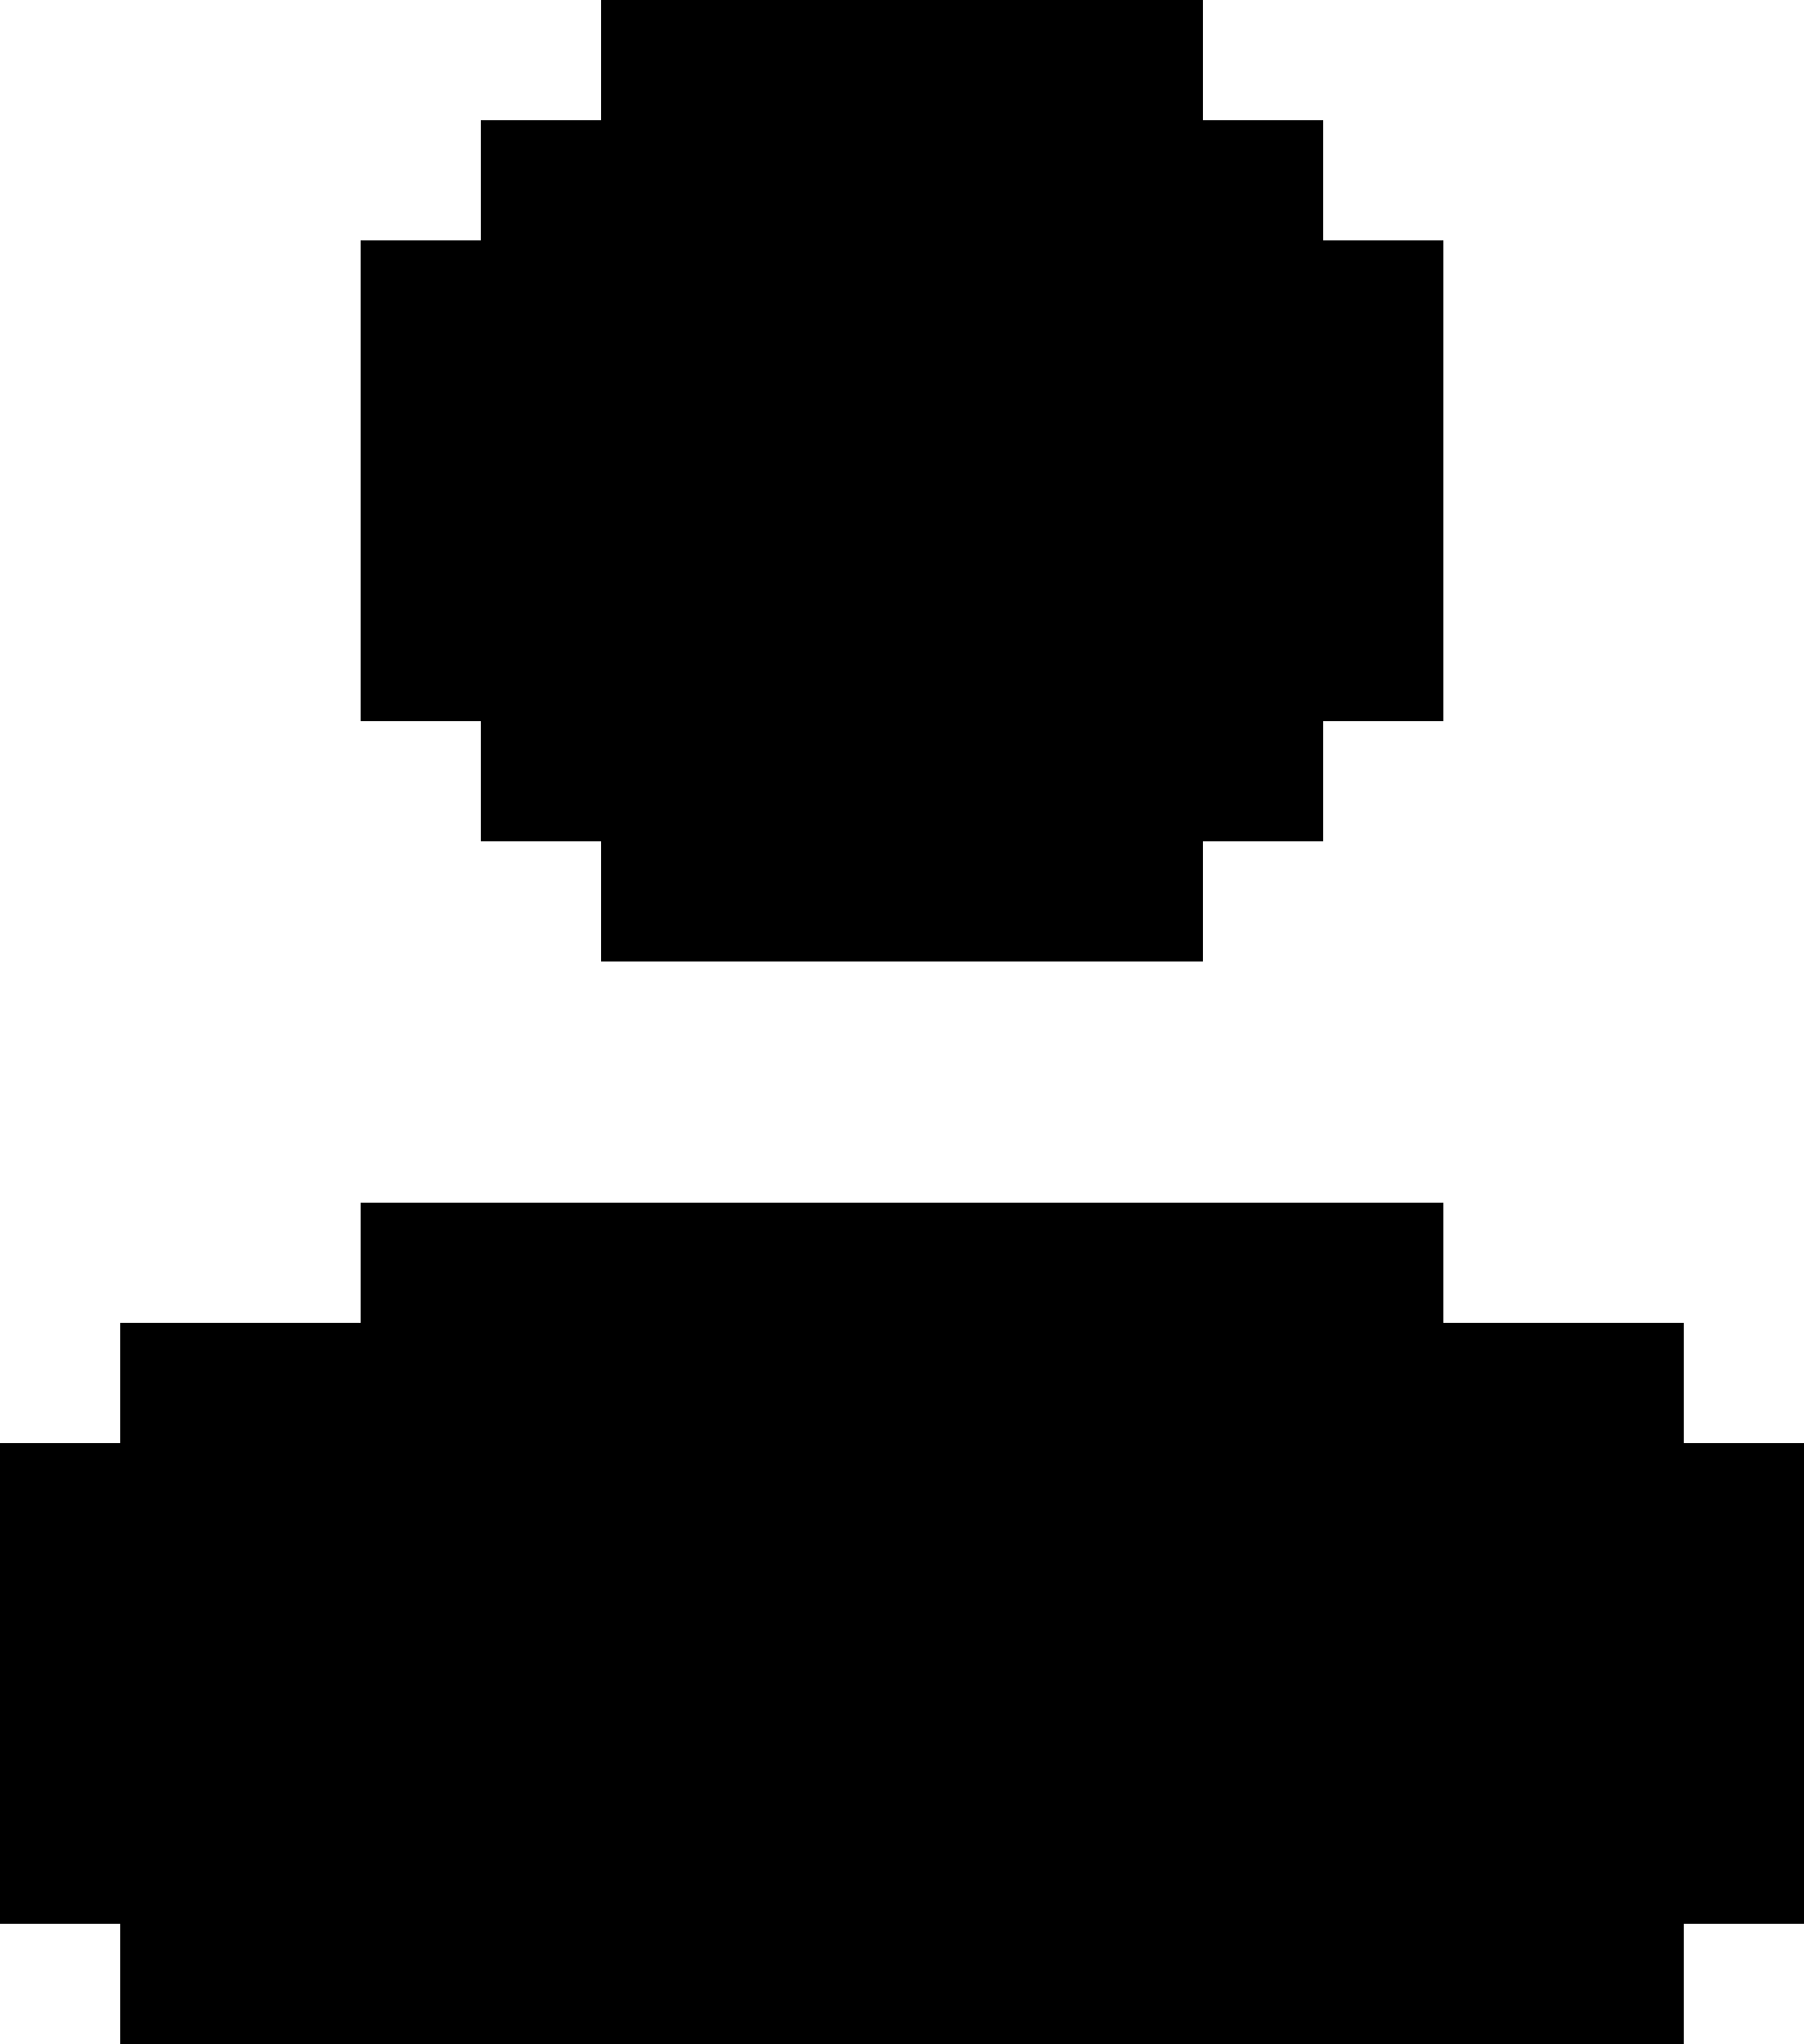
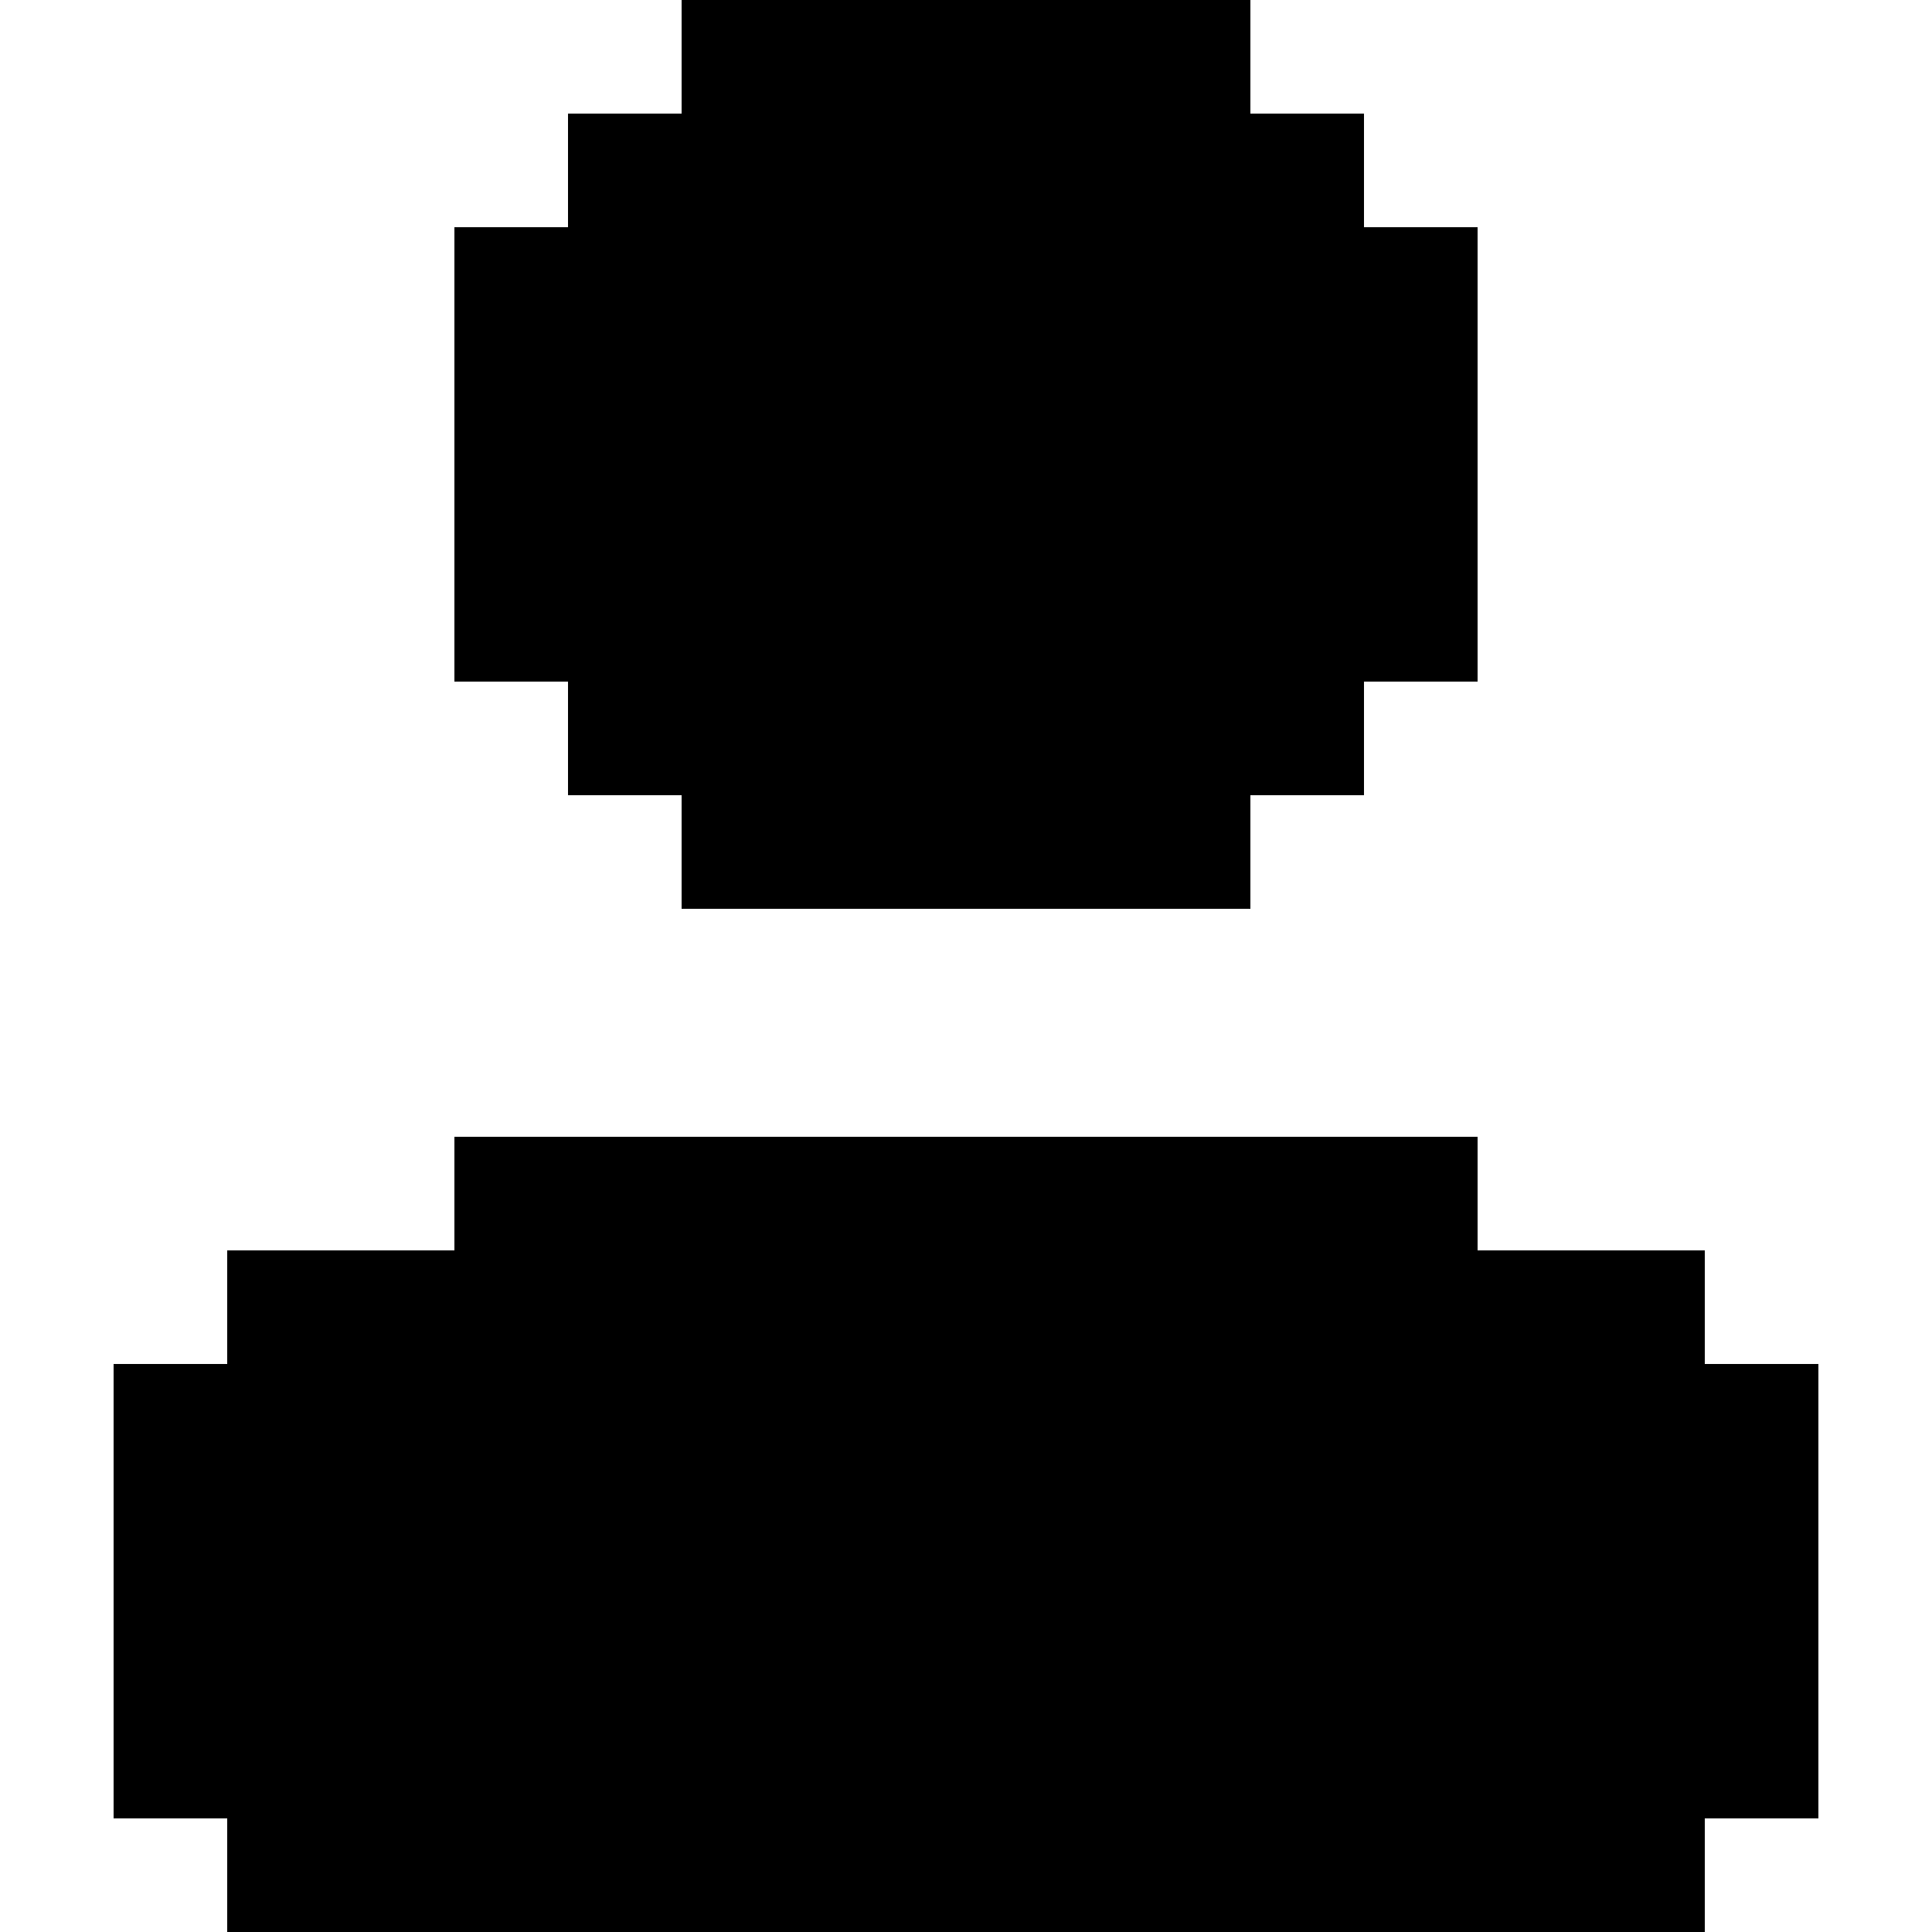
- <svg xmlns="http://www.w3.org/2000/svg" version="1.1" width="15" height="17" shape-rendering="crispEdges">
-   <rect x="5" y="0" width="1" height="1" fill="#000000" />
+ <svg xmlns="http://www.w3.org/2000/svg" version="1.1" width="17" height="17" shape-rendering="crispEdges">
  <rect x="6" y="0" width="1" height="1" fill="#000000" />
  <rect x="7" y="0" width="1" height="1" fill="#000000" />
  <rect x="8" y="0" width="1" height="1" fill="#000000" />
  <rect x="9" y="0" width="1" height="1" fill="#000000" />
-   <rect x="4" y="1" width="1" height="1" fill="#000000" />
+   <rect x="10" y="0" width="1" height="1" fill="#000000" />
  <rect x="5" y="1" width="1" height="1" fill="#000000" />
  <rect x="6" y="1" width="1" height="1" fill="#000000" />
  <rect x="7" y="1" width="1" height="1" fill="#000000" />
  <rect x="8" y="1" width="1" height="1" fill="#000000" />
  <rect x="9" y="1" width="1" height="1" fill="#000000" />
  <rect x="10" y="1" width="1" height="1" fill="#000000" />
-   <rect x="3" y="2" width="1" height="1" fill="#000000" />
+   <rect x="11" y="1" width="1" height="1" fill="#000000" />
  <rect x="4" y="2" width="1" height="1" fill="#000000" />
  <rect x="5" y="2" width="1" height="1" fill="#000000" />
  <rect x="6" y="2" width="1" height="1" fill="#000000" />
  <rect x="7" y="2" width="1" height="1" fill="#000000" />
  <rect x="8" y="2" width="1" height="1" fill="#000000" />
  <rect x="9" y="2" width="1" height="1" fill="#000000" />
  <rect x="10" y="2" width="1" height="1" fill="#000000" />
  <rect x="11" y="2" width="1" height="1" fill="#000000" />
-   <rect x="3" y="3" width="1" height="1" fill="#000000" />
+   <rect x="12" y="2" width="1" height="1" fill="#000000" />
  <rect x="4" y="3" width="1" height="1" fill="#000000" />
  <rect x="5" y="3" width="1" height="1" fill="#000000" />
  <rect x="6" y="3" width="1" height="1" fill="#000000" />
  <rect x="7" y="3" width="1" height="1" fill="#000000" />
  <rect x="8" y="3" width="1" height="1" fill="#000000" />
  <rect x="9" y="3" width="1" height="1" fill="#000000" />
  <rect x="10" y="3" width="1" height="1" fill="#000000" />
  <rect x="11" y="3" width="1" height="1" fill="#000000" />
-   <rect x="3" y="4" width="1" height="1" fill="#000000" />
+   <rect x="12" y="3" width="1" height="1" fill="#000000" />
  <rect x="4" y="4" width="1" height="1" fill="#000000" />
  <rect x="5" y="4" width="1" height="1" fill="#000000" />
  <rect x="6" y="4" width="1" height="1" fill="#000000" />
  <rect x="7" y="4" width="1" height="1" fill="#000000" />
  <rect x="8" y="4" width="1" height="1" fill="#000000" />
  <rect x="9" y="4" width="1" height="1" fill="#000000" />
  <rect x="10" y="4" width="1" height="1" fill="#000000" />
  <rect x="11" y="4" width="1" height="1" fill="#000000" />
-   <rect x="3" y="5" width="1" height="1" fill="#000000" />
+   <rect x="12" y="4" width="1" height="1" fill="#000000" />
  <rect x="4" y="5" width="1" height="1" fill="#000000" />
  <rect x="5" y="5" width="1" height="1" fill="#000000" />
  <rect x="6" y="5" width="1" height="1" fill="#000000" />
  <rect x="7" y="5" width="1" height="1" fill="#000000" />
  <rect x="8" y="5" width="1" height="1" fill="#000000" />
  <rect x="9" y="5" width="1" height="1" fill="#000000" />
  <rect x="10" y="5" width="1" height="1" fill="#000000" />
  <rect x="11" y="5" width="1" height="1" fill="#000000" />
-   <rect x="4" y="6" width="1" height="1" fill="#000000" />
+   <rect x="12" y="5" width="1" height="1" fill="#000000" />
  <rect x="5" y="6" width="1" height="1" fill="#000000" />
  <rect x="6" y="6" width="1" height="1" fill="#000000" />
  <rect x="7" y="6" width="1" height="1" fill="#000000" />
  <rect x="8" y="6" width="1" height="1" fill="#000000" />
  <rect x="9" y="6" width="1" height="1" fill="#000000" />
  <rect x="10" y="6" width="1" height="1" fill="#000000" />
-   <rect x="5" y="7" width="1" height="1" fill="#000000" />
+   <rect x="11" y="6" width="1" height="1" fill="#000000" />
  <rect x="6" y="7" width="1" height="1" fill="#000000" />
  <rect x="7" y="7" width="1" height="1" fill="#000000" />
  <rect x="8" y="7" width="1" height="1" fill="#000000" />
  <rect x="9" y="7" width="1" height="1" fill="#000000" />
-   <rect x="3" y="10" width="1" height="1" fill="#000000" />
+   <rect x="10" y="7" width="1" height="1" fill="#000000" />
  <rect x="4" y="10" width="1" height="1" fill="#000000" />
  <rect x="5" y="10" width="1" height="1" fill="#000000" />
  <rect x="6" y="10" width="1" height="1" fill="#000000" />
  <rect x="7" y="10" width="1" height="1" fill="#000000" />
  <rect x="8" y="10" width="1" height="1" fill="#000000" />
  <rect x="9" y="10" width="1" height="1" fill="#000000" />
  <rect x="10" y="10" width="1" height="1" fill="#000000" />
  <rect x="11" y="10" width="1" height="1" fill="#000000" />
-   <rect x="1" y="11" width="1" height="1" fill="#000000" />
+   <rect x="12" y="10" width="1" height="1" fill="#000000" />
  <rect x="2" y="11" width="1" height="1" fill="#000000" />
  <rect x="3" y="11" width="1" height="1" fill="#000000" />
  <rect x="4" y="11" width="1" height="1" fill="#000000" />
  <rect x="5" y="11" width="1" height="1" fill="#000000" />
  <rect x="6" y="11" width="1" height="1" fill="#000000" />
  <rect x="7" y="11" width="1" height="1" fill="#000000" />
  <rect x="8" y="11" width="1" height="1" fill="#000000" />
  <rect x="9" y="11" width="1" height="1" fill="#000000" />
  <rect x="10" y="11" width="1" height="1" fill="#000000" />
  <rect x="11" y="11" width="1" height="1" fill="#000000" />
  <rect x="12" y="11" width="1" height="1" fill="#000000" />
  <rect x="13" y="11" width="1" height="1" fill="#000000" />
-   <rect x="0" y="12" width="1" height="1" fill="#000000" />
+   <rect x="14" y="11" width="1" height="1" fill="#000000" />
  <rect x="1" y="12" width="1" height="1" fill="#000000" />
  <rect x="2" y="12" width="1" height="1" fill="#000000" />
  <rect x="3" y="12" width="1" height="1" fill="#000000" />
  <rect x="4" y="12" width="1" height="1" fill="#000000" />
  <rect x="5" y="12" width="1" height="1" fill="#000000" />
  <rect x="6" y="12" width="1" height="1" fill="#000000" />
  <rect x="7" y="12" width="1" height="1" fill="#000000" />
  <rect x="8" y="12" width="1" height="1" fill="#000000" />
  <rect x="9" y="12" width="1" height="1" fill="#000000" />
  <rect x="10" y="12" width="1" height="1" fill="#000000" />
  <rect x="11" y="12" width="1" height="1" fill="#000000" />
  <rect x="12" y="12" width="1" height="1" fill="#000000" />
  <rect x="13" y="12" width="1" height="1" fill="#000000" />
  <rect x="14" y="12" width="1" height="1" fill="#000000" />
-   <rect x="0" y="13" width="1" height="1" fill="#000000" />
+   <rect x="15" y="12" width="1" height="1" fill="#000000" />
  <rect x="1" y="13" width="1" height="1" fill="#000000" />
  <rect x="2" y="13" width="1" height="1" fill="#000000" />
  <rect x="3" y="13" width="1" height="1" fill="#000000" />
  <rect x="4" y="13" width="1" height="1" fill="#000000" />
  <rect x="5" y="13" width="1" height="1" fill="#000000" />
  <rect x="6" y="13" width="1" height="1" fill="#000000" />
  <rect x="7" y="13" width="1" height="1" fill="#000000" />
  <rect x="8" y="13" width="1" height="1" fill="#000000" />
  <rect x="9" y="13" width="1" height="1" fill="#000000" />
  <rect x="10" y="13" width="1" height="1" fill="#000000" />
  <rect x="11" y="13" width="1" height="1" fill="#000000" />
  <rect x="12" y="13" width="1" height="1" fill="#000000" />
  <rect x="13" y="13" width="1" height="1" fill="#000000" />
  <rect x="14" y="13" width="1" height="1" fill="#000000" />
-   <rect x="0" y="14" width="1" height="1" fill="#000000" />
+   <rect x="15" y="13" width="1" height="1" fill="#000000" />
  <rect x="1" y="14" width="1" height="1" fill="#000000" />
  <rect x="2" y="14" width="1" height="1" fill="#000000" />
  <rect x="3" y="14" width="1" height="1" fill="#000000" />
  <rect x="4" y="14" width="1" height="1" fill="#000000" />
  <rect x="5" y="14" width="1" height="1" fill="#000000" />
  <rect x="6" y="14" width="1" height="1" fill="#000000" />
  <rect x="7" y="14" width="1" height="1" fill="#000000" />
  <rect x="8" y="14" width="1" height="1" fill="#000000" />
  <rect x="9" y="14" width="1" height="1" fill="#000000" />
  <rect x="10" y="14" width="1" height="1" fill="#000000" />
  <rect x="11" y="14" width="1" height="1" fill="#000000" />
  <rect x="12" y="14" width="1" height="1" fill="#000000" />
  <rect x="13" y="14" width="1" height="1" fill="#000000" />
  <rect x="14" y="14" width="1" height="1" fill="#000000" />
-   <rect x="0" y="15" width="1" height="1" fill="#000000" />
+   <rect x="15" y="14" width="1" height="1" fill="#000000" />
  <rect x="1" y="15" width="1" height="1" fill="#000000" />
  <rect x="2" y="15" width="1" height="1" fill="#000000" />
  <rect x="3" y="15" width="1" height="1" fill="#000000" />
  <rect x="4" y="15" width="1" height="1" fill="#000000" />
  <rect x="5" y="15" width="1" height="1" fill="#000000" />
  <rect x="6" y="15" width="1" height="1" fill="#000000" />
  <rect x="7" y="15" width="1" height="1" fill="#000000" />
  <rect x="8" y="15" width="1" height="1" fill="#000000" />
  <rect x="9" y="15" width="1" height="1" fill="#000000" />
  <rect x="10" y="15" width="1" height="1" fill="#000000" />
  <rect x="11" y="15" width="1" height="1" fill="#000000" />
  <rect x="12" y="15" width="1" height="1" fill="#000000" />
  <rect x="13" y="15" width="1" height="1" fill="#000000" />
  <rect x="14" y="15" width="1" height="1" fill="#000000" />
-   <rect x="1" y="16" width="1" height="1" fill="#000000" />
+   <rect x="15" y="15" width="1" height="1" fill="#000000" />
  <rect x="2" y="16" width="1" height="1" fill="#000000" />
  <rect x="3" y="16" width="1" height="1" fill="#000000" />
  <rect x="4" y="16" width="1" height="1" fill="#000000" />
  <rect x="5" y="16" width="1" height="1" fill="#000000" />
  <rect x="6" y="16" width="1" height="1" fill="#000000" />
  <rect x="7" y="16" width="1" height="1" fill="#000000" />
  <rect x="8" y="16" width="1" height="1" fill="#000000" />
  <rect x="9" y="16" width="1" height="1" fill="#000000" />
  <rect x="10" y="16" width="1" height="1" fill="#000000" />
  <rect x="11" y="16" width="1" height="1" fill="#000000" />
  <rect x="12" y="16" width="1" height="1" fill="#000000" />
  <rect x="13" y="16" width="1" height="1" fill="#000000" />
+   <rect x="14" y="16" width="1" height="1" fill="#000000" />
</svg>
